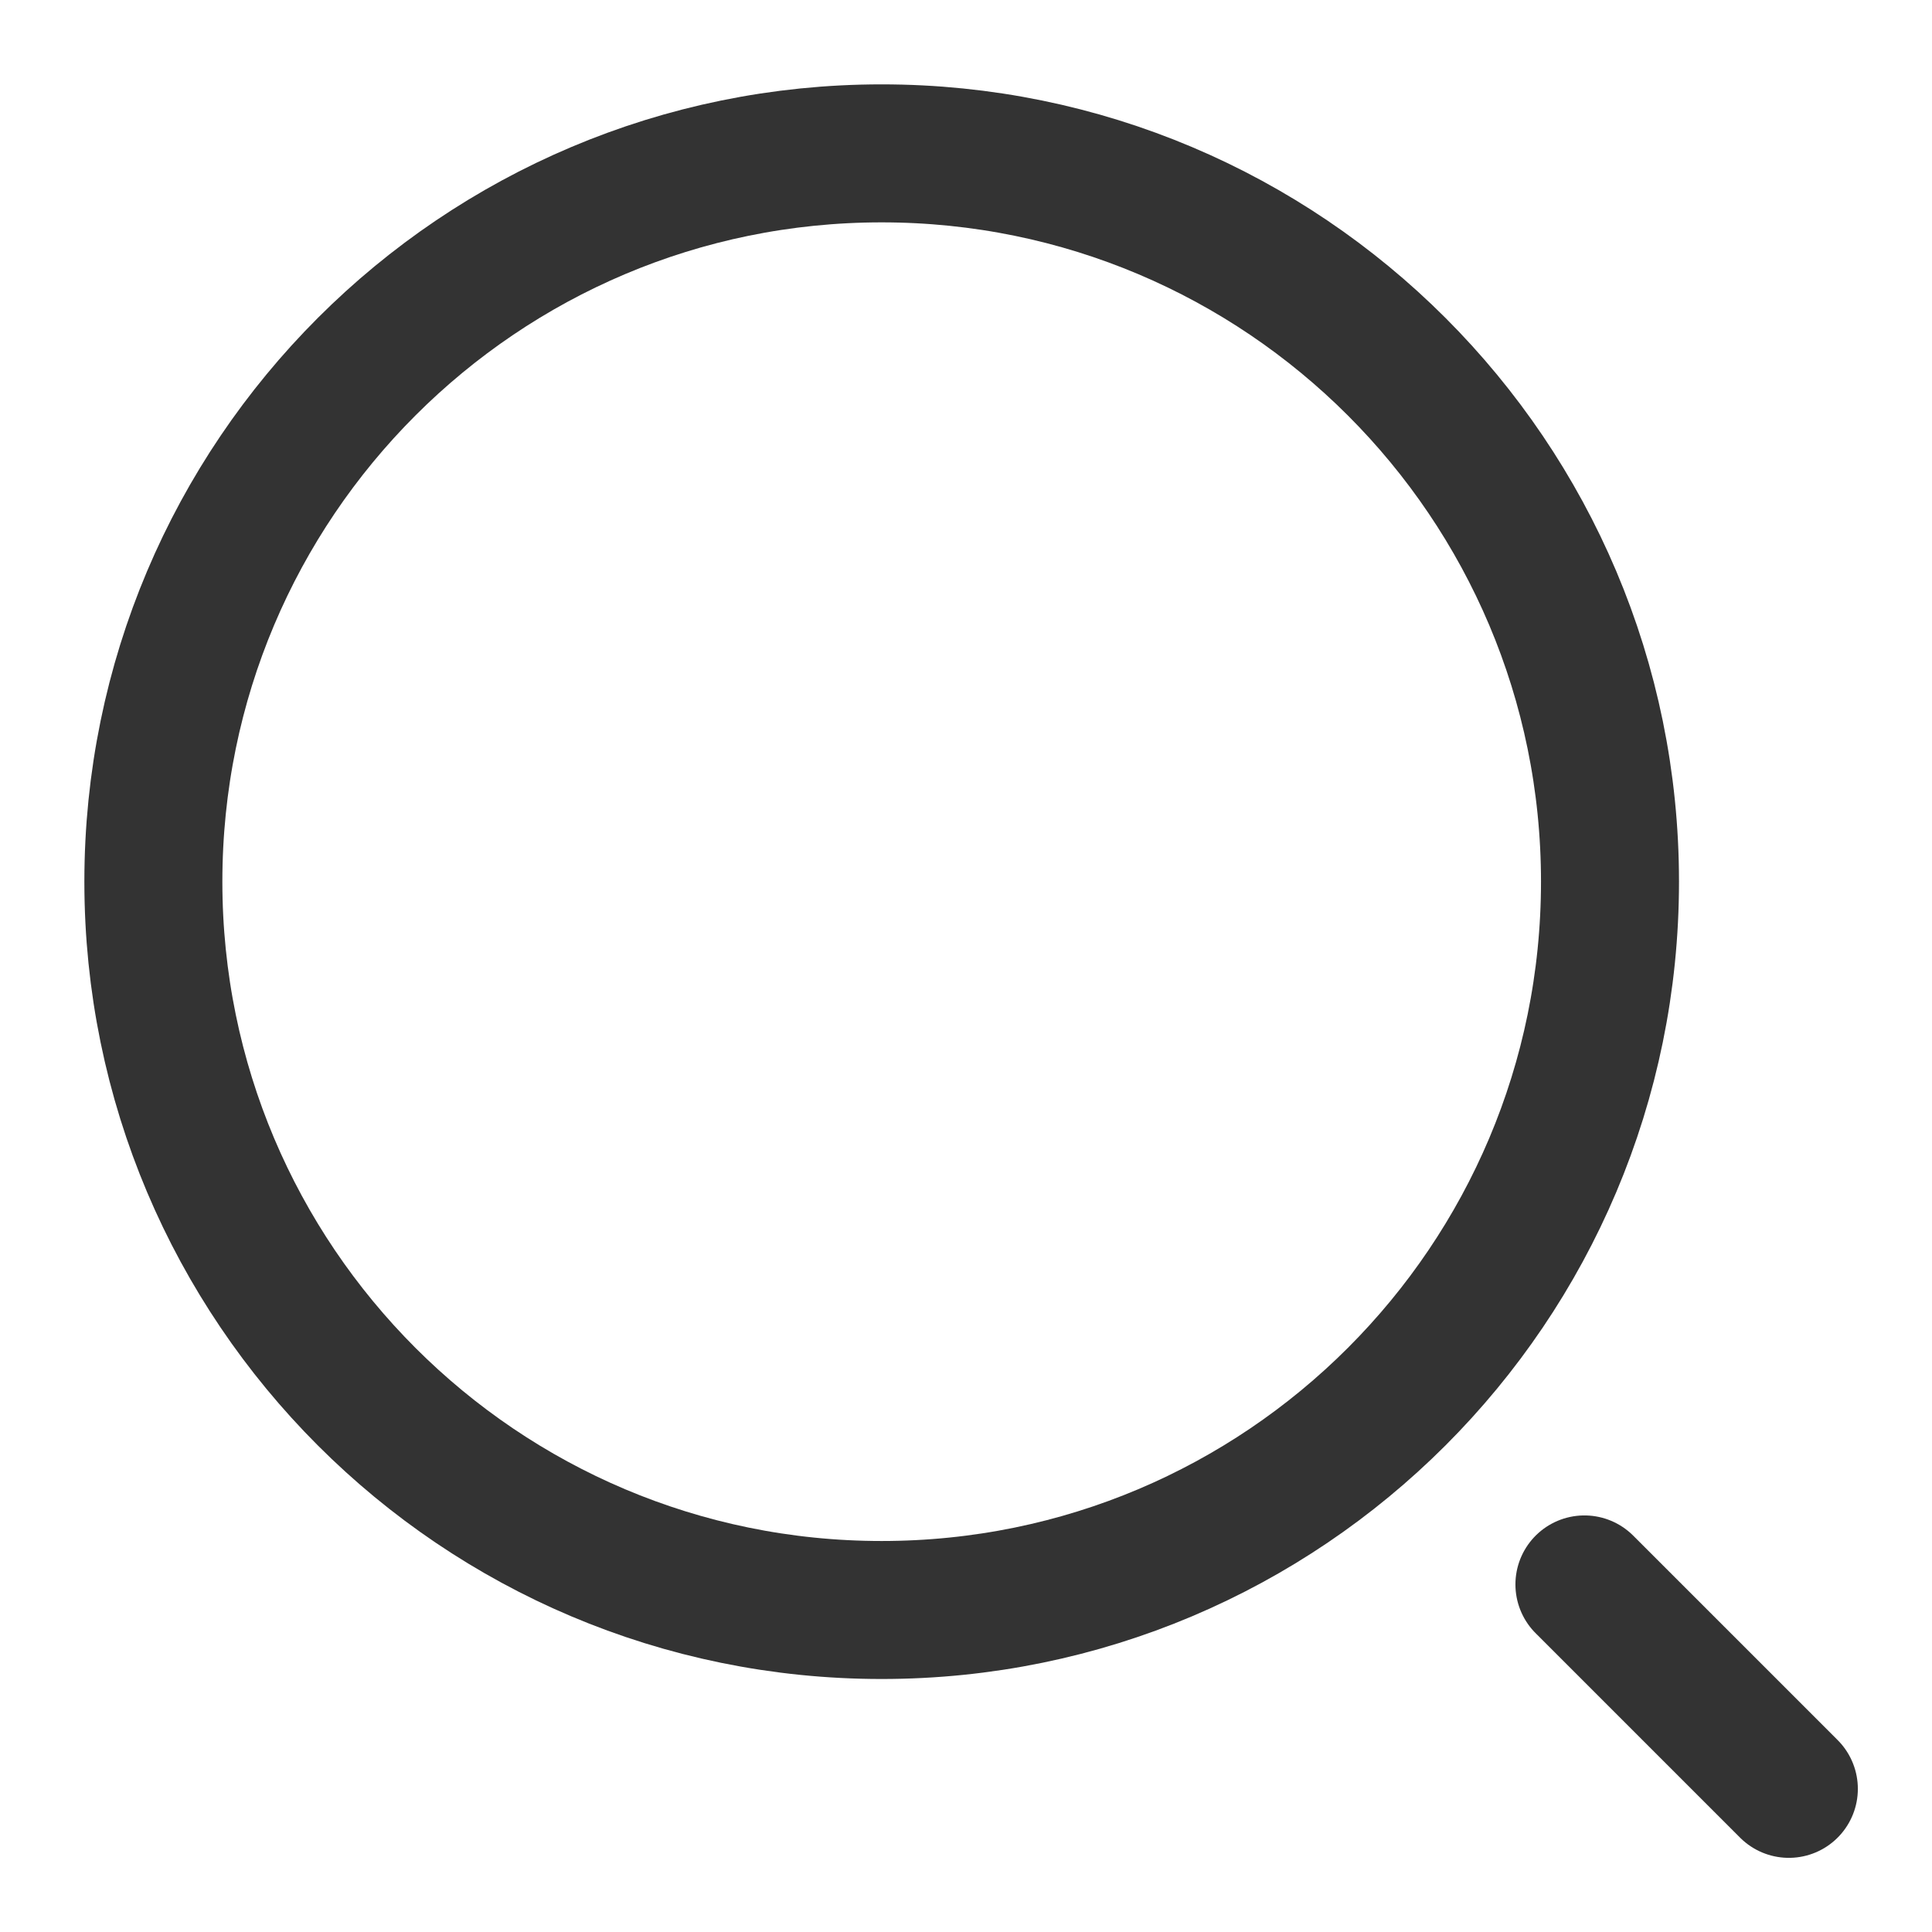
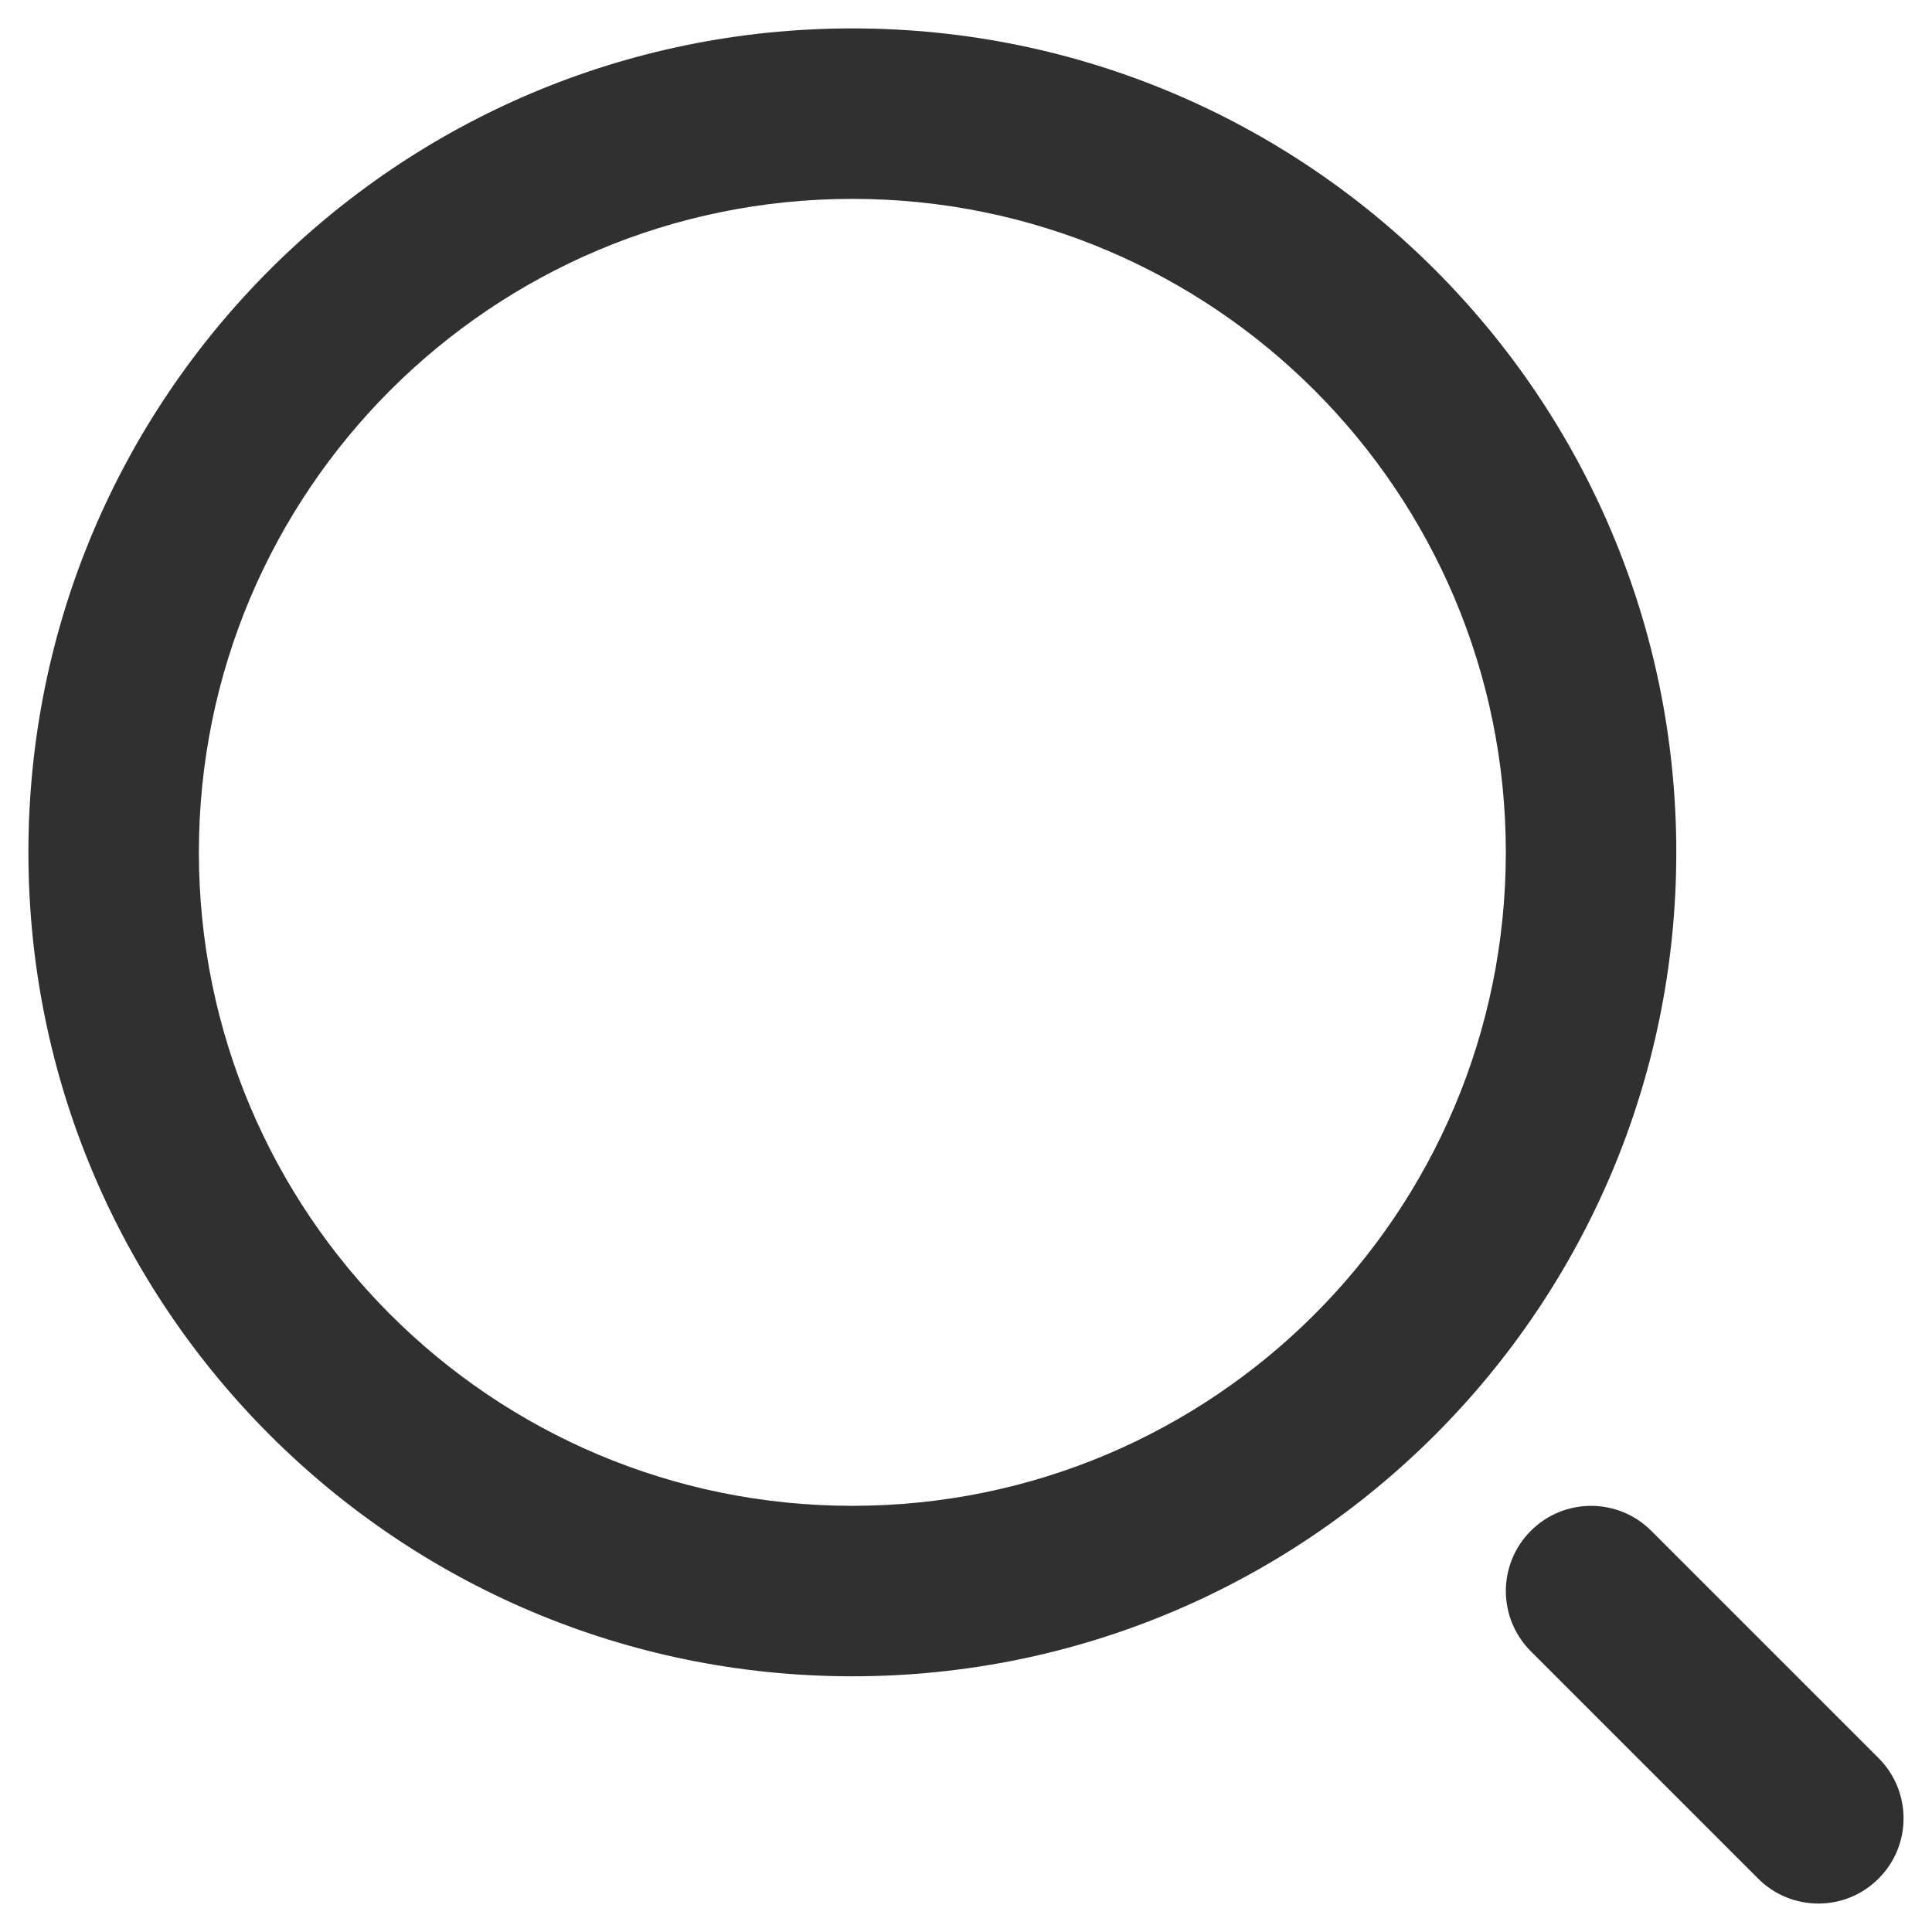
- <svg xmlns="http://www.w3.org/2000/svg" width="21" height="21" viewBox="0 0 21 21" fill="none">
-   <path d="M9.583 17.5C13.955 17.5 17.5 13.956 17.5 9.583C17.5 5.211 13.955 1.667 9.583 1.667C5.211 1.667 1.667 5.211 1.667 9.583C1.667 13.956 5.211 17.5 9.583 17.5Z" stroke="#333333" stroke-width="1.5" stroke-linecap="round" stroke-linejoin="round" />
-   <path d="M19.444 19.444L17.222 17.222" stroke="#333333" stroke-width="1.5" stroke-linecap="round" stroke-linejoin="round" />
+ <svg xmlns="http://www.w3.org/2000/svg" width="17" height="17" viewBox="0 0 17 17" fill="none">
+   <path fill-rule="evenodd" clip-rule="evenodd" d="M7.5 1.75C4.324 1.75 1.75 4.324 1.75 7.5C1.75 10.676 4.324 13.25 7.5 13.25C10.676 13.25 13.25 10.676 13.25 7.5C13.25 4.324 10.676 1.75 7.5 1.75ZM0.25 7.5C0.25 3.496 3.496 0.25 7.5 0.25C11.504 0.25 14.75 3.496 14.75 7.5C14.75 11.504 11.504 14.75 7.5 14.75C3.496 14.75 0.25 11.504 0.25 7.5Z" fill="#303030" />
+   <path fill-rule="evenodd" clip-rule="evenodd" d="M13.47 13.47C13.763 13.177 14.237 13.177 14.53 13.47L16.53 15.47C16.823 15.763 16.823 16.237 16.53 16.53C16.237 16.823 15.763 16.823 15.47 16.53L13.47 14.53C13.177 14.237 13.177 13.763 13.47 13.47Z" fill="#303030" />
</svg>
